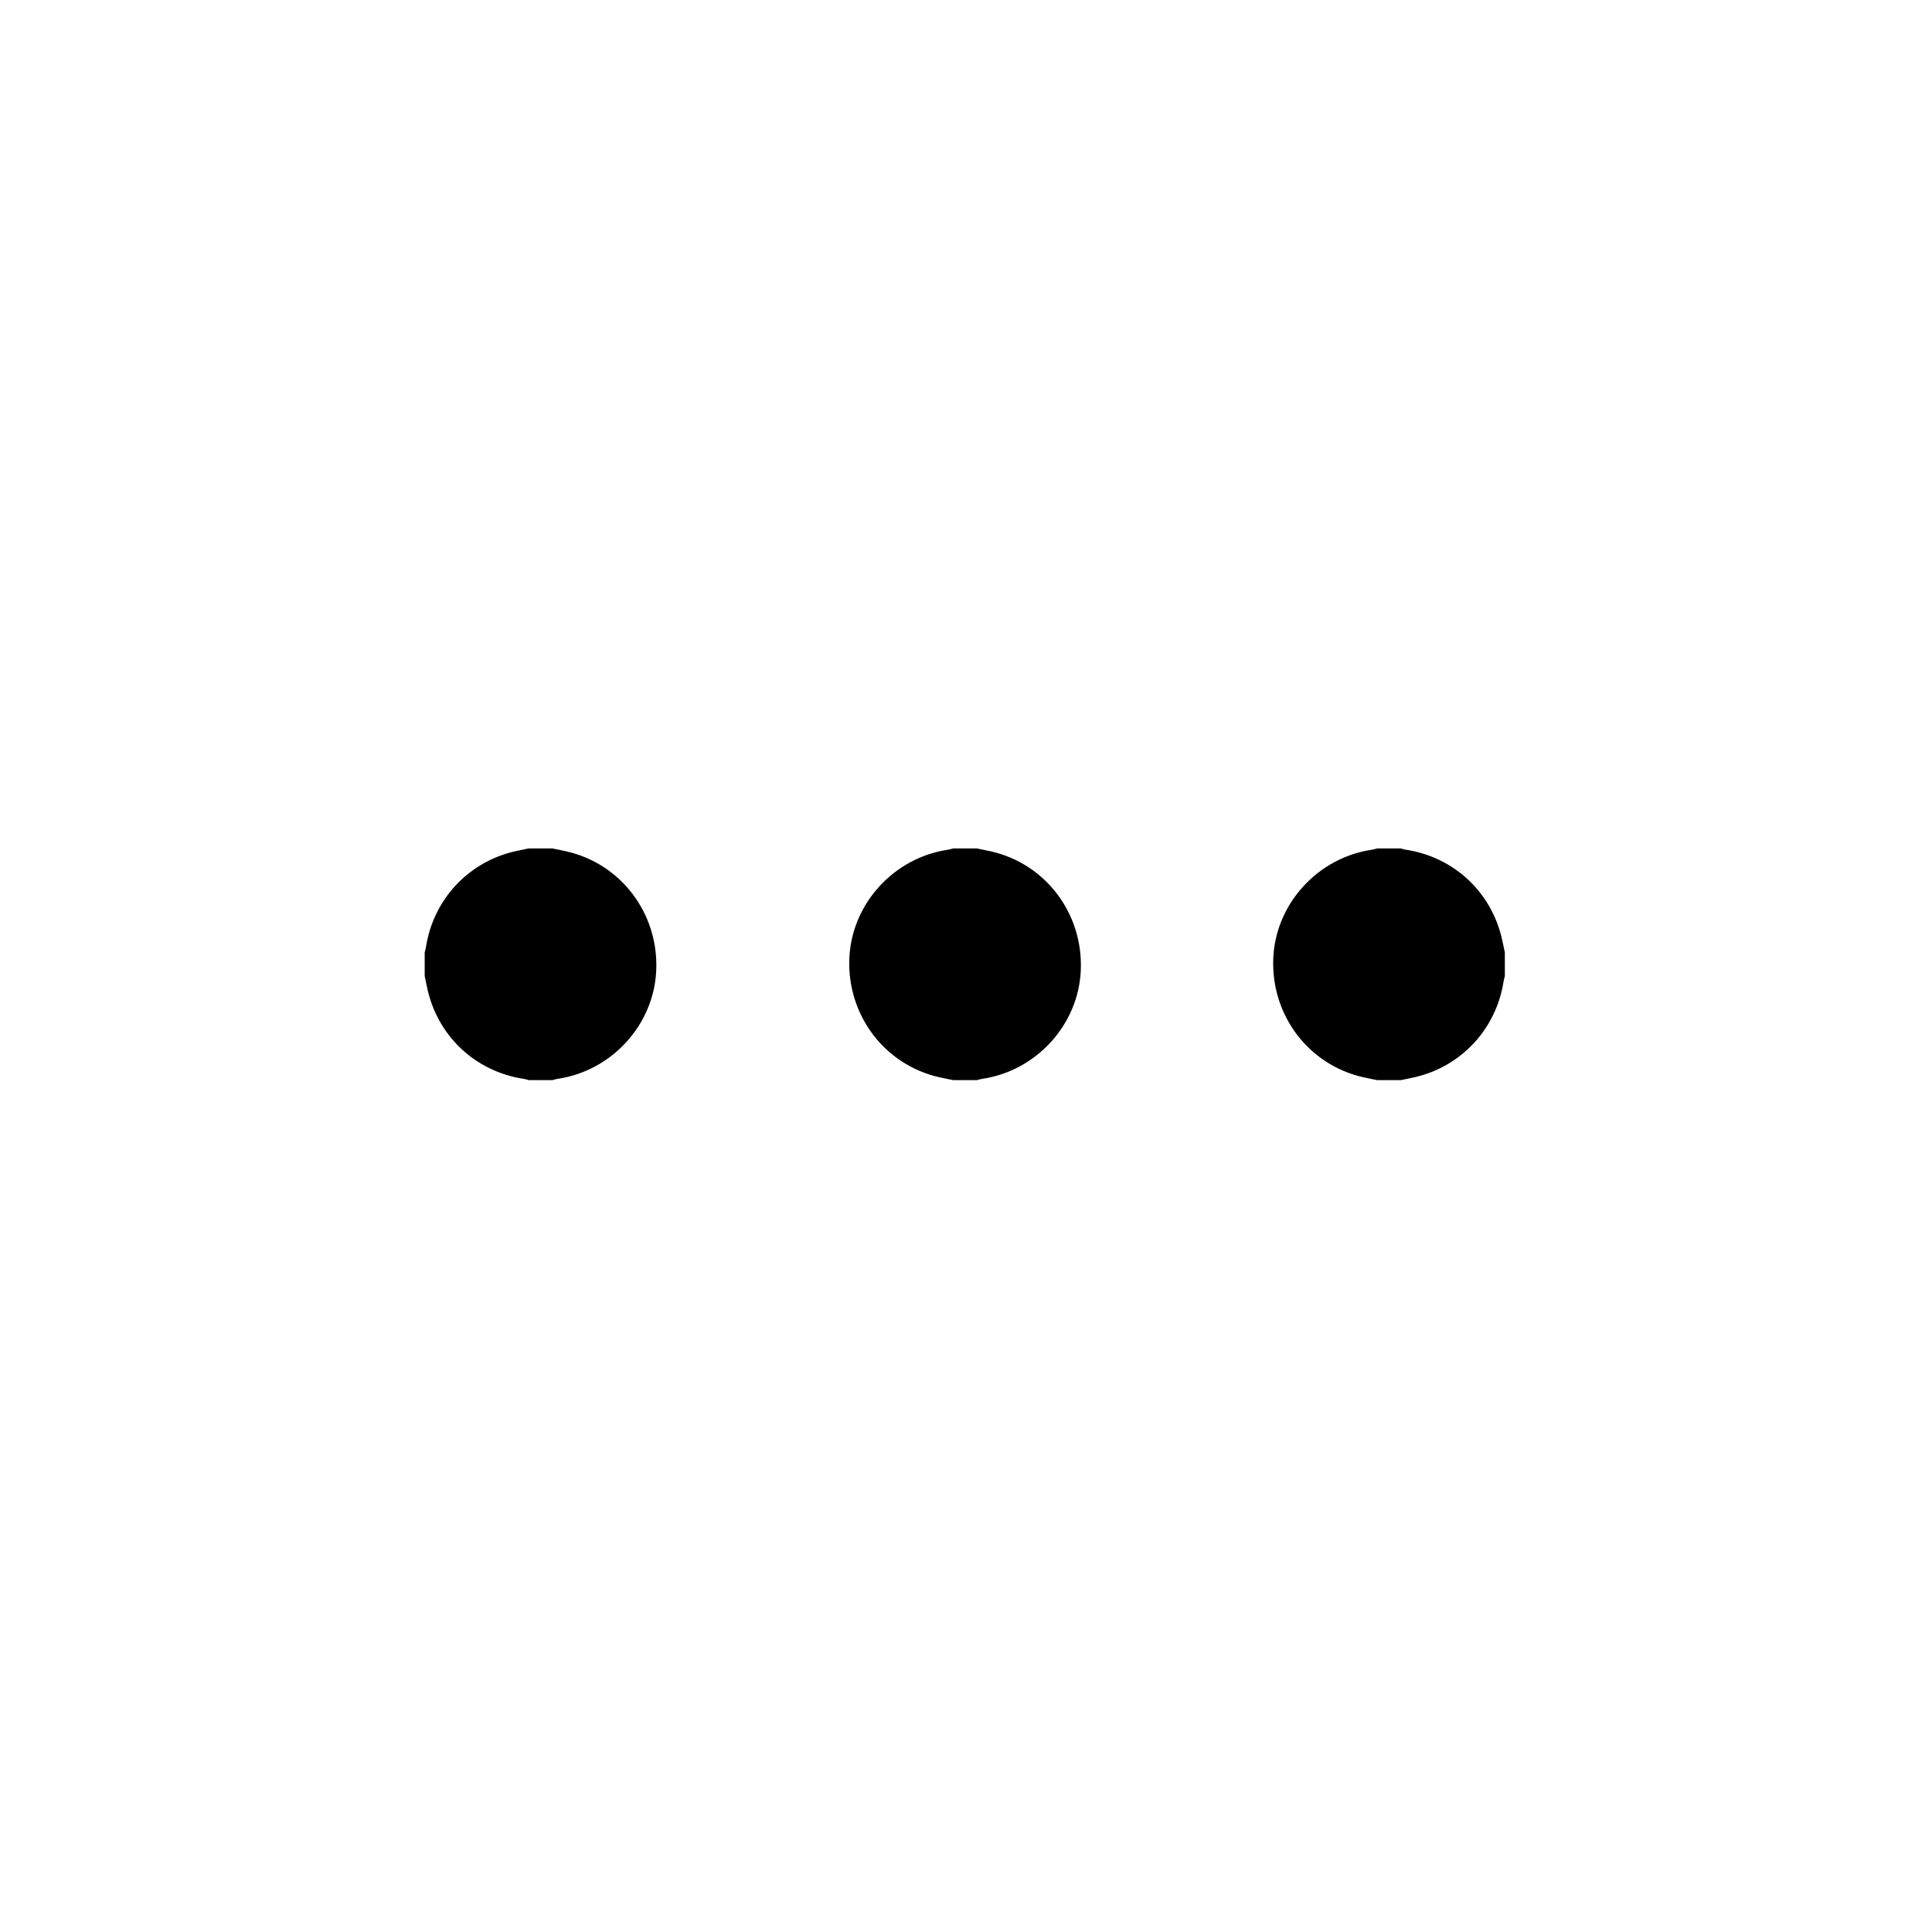
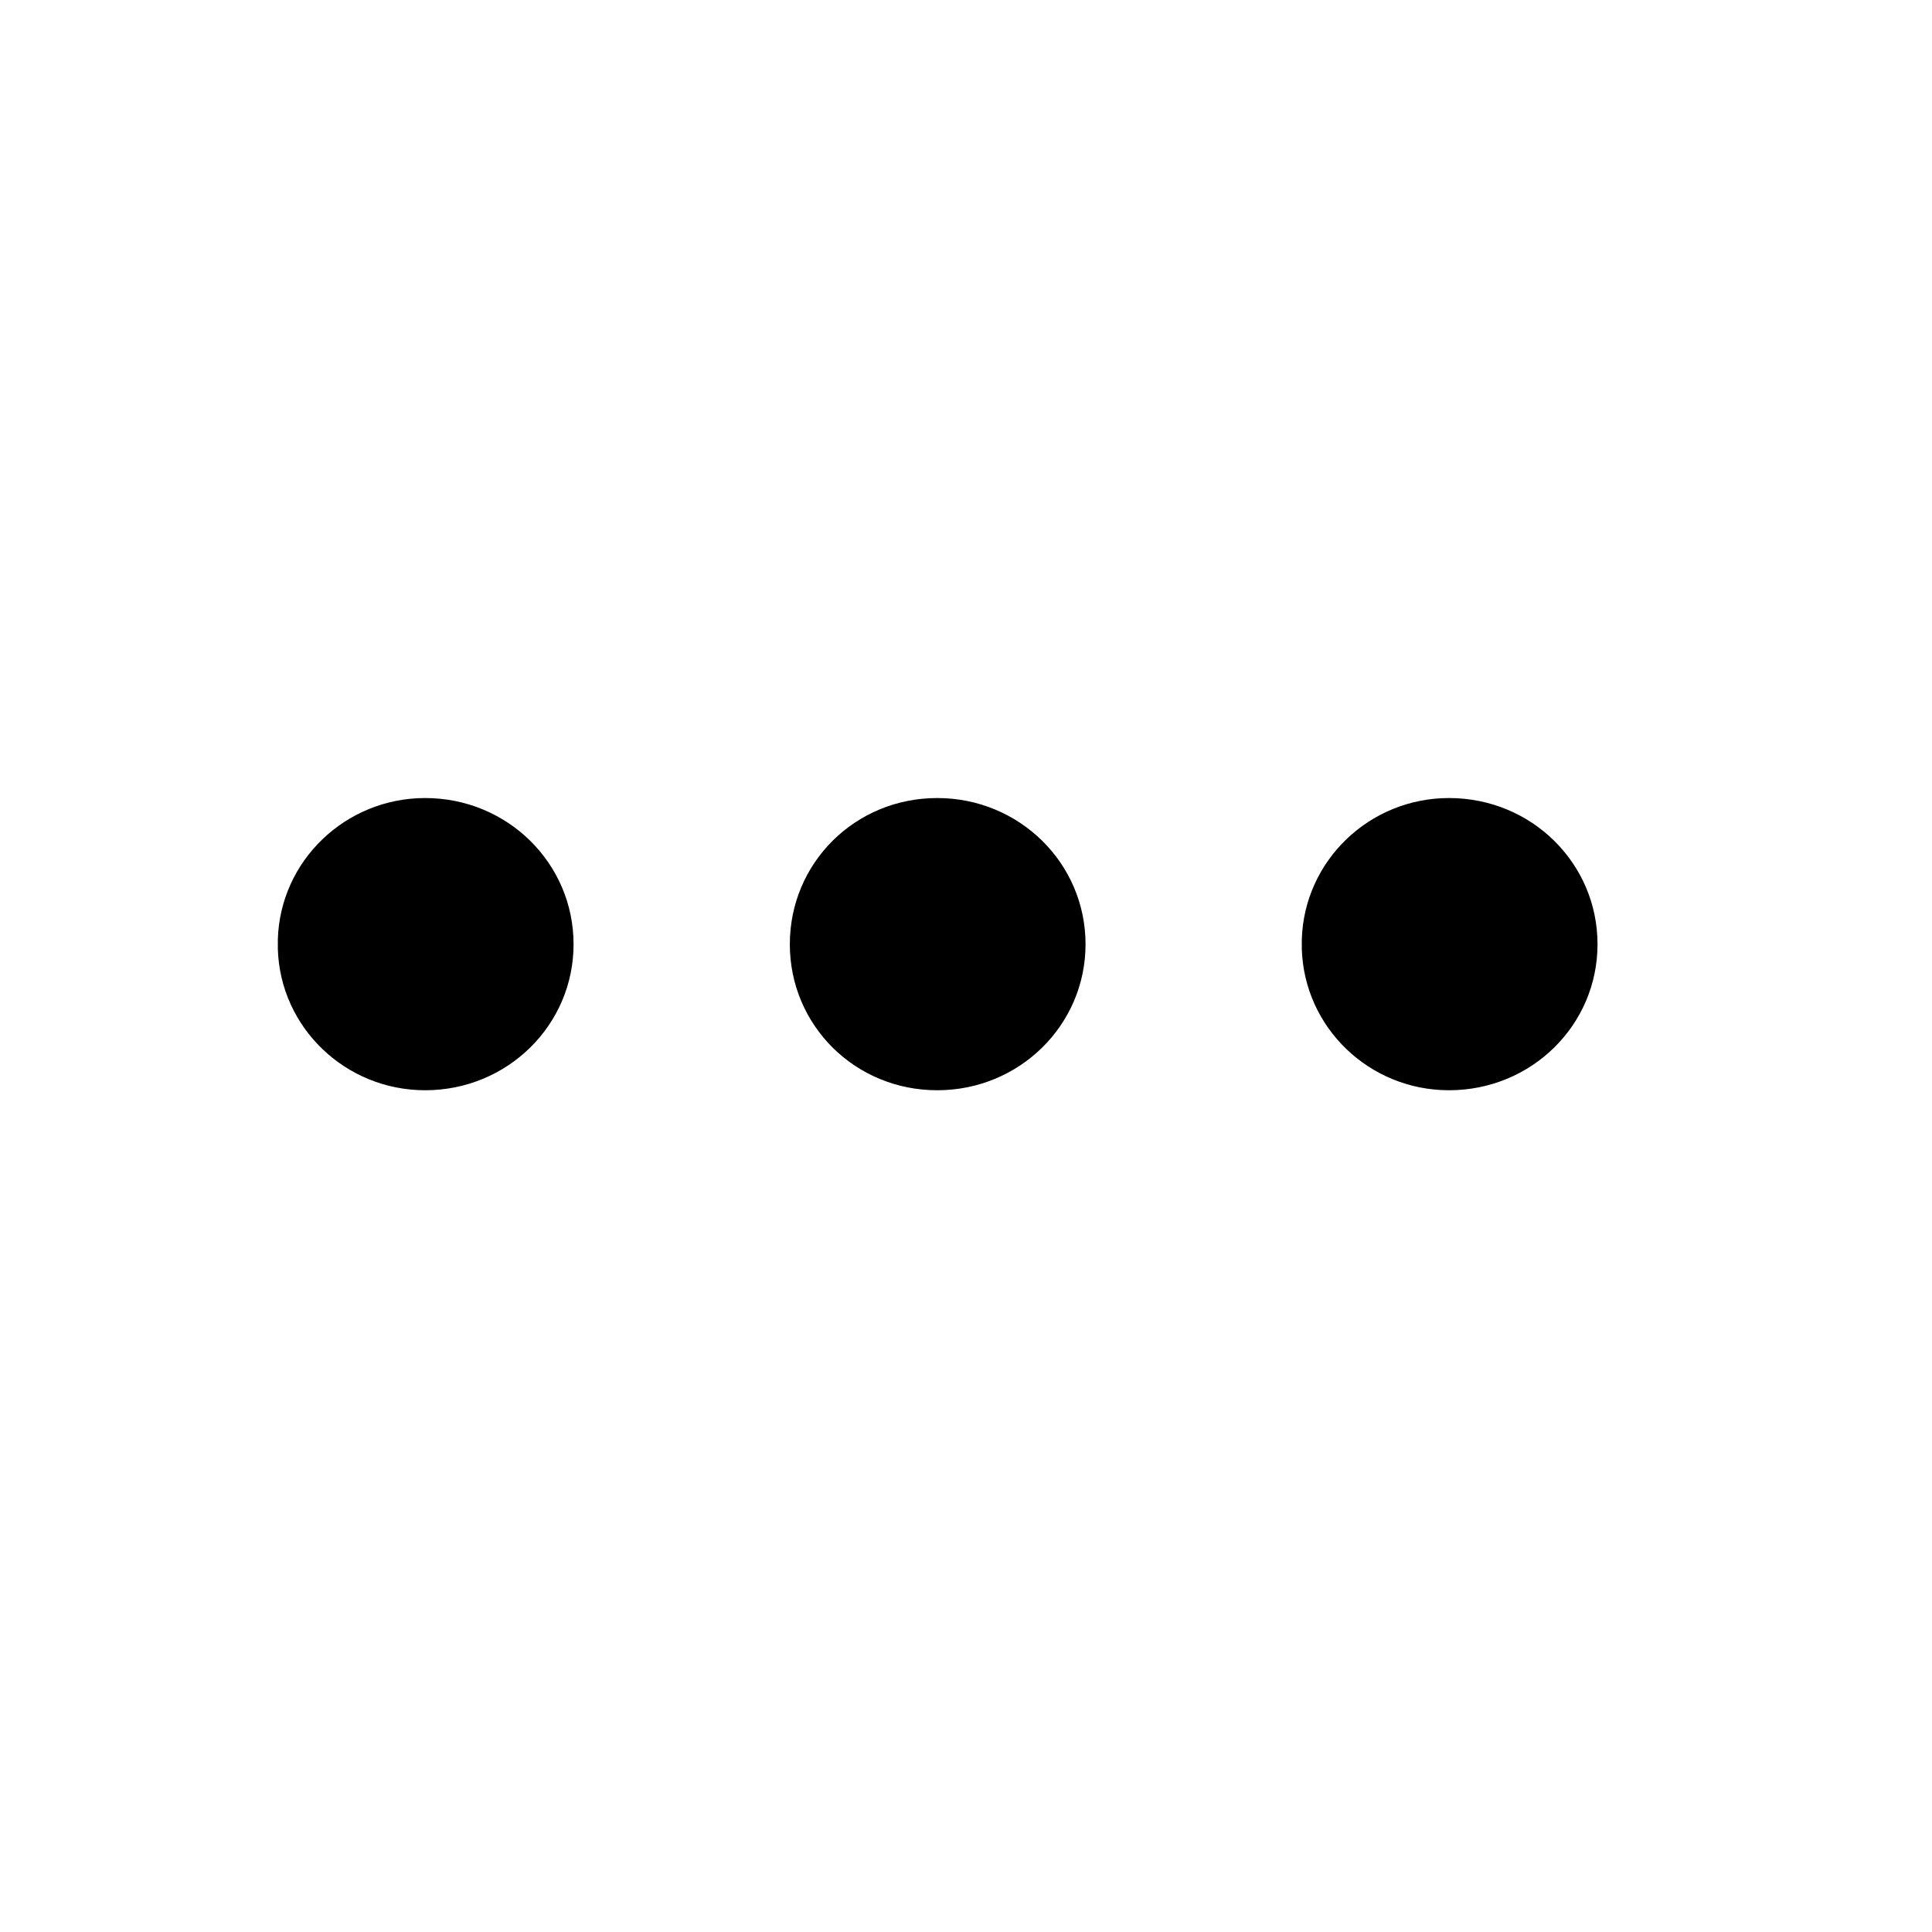
- <svg xmlns="http://www.w3.org/2000/svg" t="1573548730600" class="icon" viewBox="0 0 1024 1024" version="1.1" p-id="1102">
-   <path d="M292.768 449.694c2.491 0.515 4.99 0.987 7.468 1.551 28.956 6.587 48.828 32.893 47.591 62.979-1.187 28.85-23.508 53.387-52.383 57.605-0.905 0.132-1.785 0.433-2.676 0.655h-12.558c-0.774-0.209-1.536-0.497-2.323-0.615-26.221-3.891-46.434-23.107-51.663-49.134-0.36-1.793-0.753-3.579-1.131-5.368v-12.558c0.234-0.993 0.537-1.973 0.695-2.977 3.902-24.798 21.983-44.511 46.303-50.418 2.687-0.653 5.412-1.151 8.12-1.722 4.184 0.002 8.371 0.002 12.557 0.002zM505.228 572.486c-2.491-0.515-4.991-0.987-7.469-1.55-28.956-6.588-48.828-32.894-47.591-62.98 1.187-28.85 23.507-53.387 52.384-57.604 0.905-0.132 1.785-0.433 2.676-0.656h12.557c2.491 0.515 4.991 0.987 7.469 1.551 28.956 6.587 48.829 32.893 47.591 62.979-1.186 28.85-23.507 53.387-52.383 57.605-0.905 0.132-1.785 0.433-2.676 0.655h-12.558zM729.92 572.486c-2.491-0.515-4.991-0.987-7.469-1.55-28.958-6.588-48.829-32.894-47.591-62.98 1.186-28.85 23.507-53.387 52.383-57.604 0.905-0.132 1.785-0.433 2.676-0.656h12.557c0.775 0.209 1.536 0.498 2.324 0.615 26.221 3.891 46.434 23.108 51.662 49.134 0.361 1.793 0.753 3.58 1.131 5.368v12.558c-0.234 0.992-0.536 1.973-0.695 2.977-3.902 24.798-21.983 44.511-46.303 50.418-2.687 0.654-5.411 1.151-8.12 1.722-4.183-0.002-8.369-0.002-12.555-0.002z" p-id="1103" />
+ <svg xmlns="http://www.w3.org/2000/svg" viewBox="0 0 16 16">
+   <defs fill="none" />
+   <g>
+     <path id="path-1" d="M2.301 7.779L2.301 7.859C2.32 8.51 2.861 9.029 3.521 9.029C4.201 9.029 4.75 8.49 4.75 7.82C4.75 7.148 4.201 6.609 3.521 6.609C2.861 6.609 2.32 7.129 2.301 7.779ZM6.541 7.82C6.541 8.49 7.08 9.029 7.762 9.029C8.441 9.029 8.99 8.49 8.99 7.82C8.99 7.148 8.441 6.609 7.762 6.609C7.08 6.609 6.541 7.148 6.541 7.82ZM10.781 7.859L10.781 7.779C10.801 7.129 11.34 6.609 12 6.609C12.682 6.609 13.23 7.148 13.23 7.82C13.23 8.49 12.682 9.029 12 9.029C11.34 9.029 10.801 8.51 10.781 7.859Z" clip-rule="evenodd" fill-opacity="1" fill-rule="evenodd" />
+   </g>
</svg>
